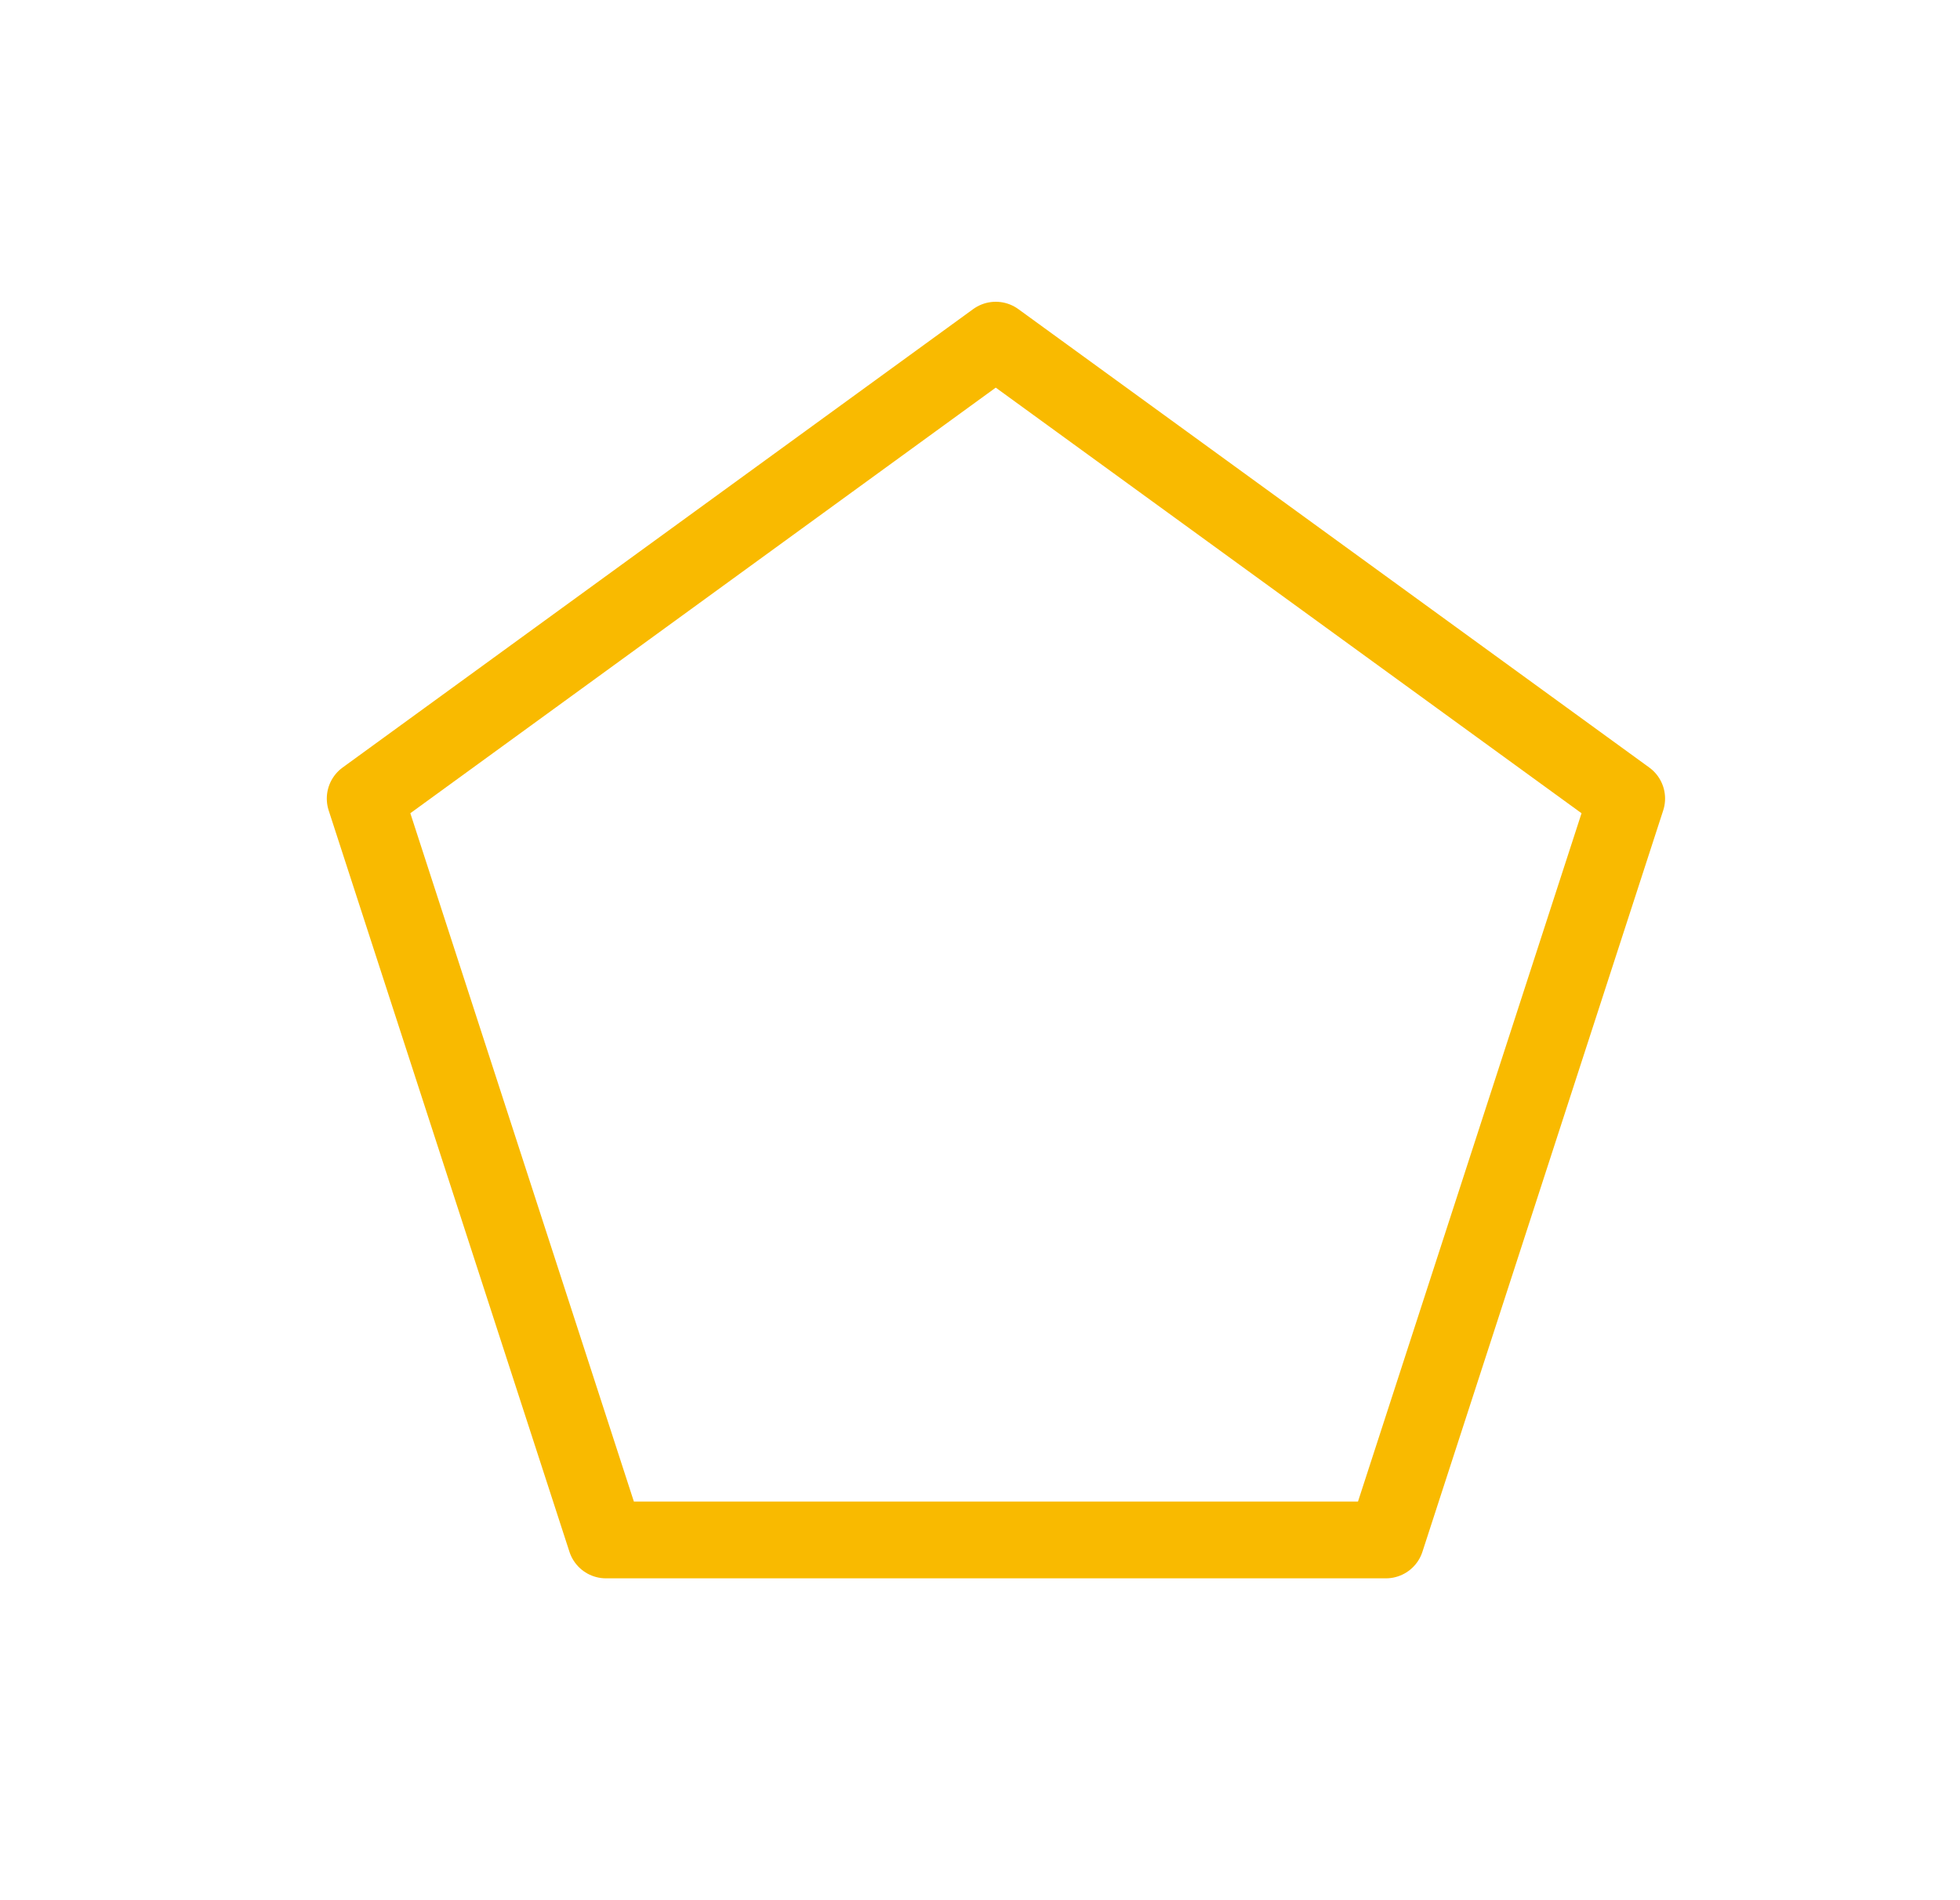
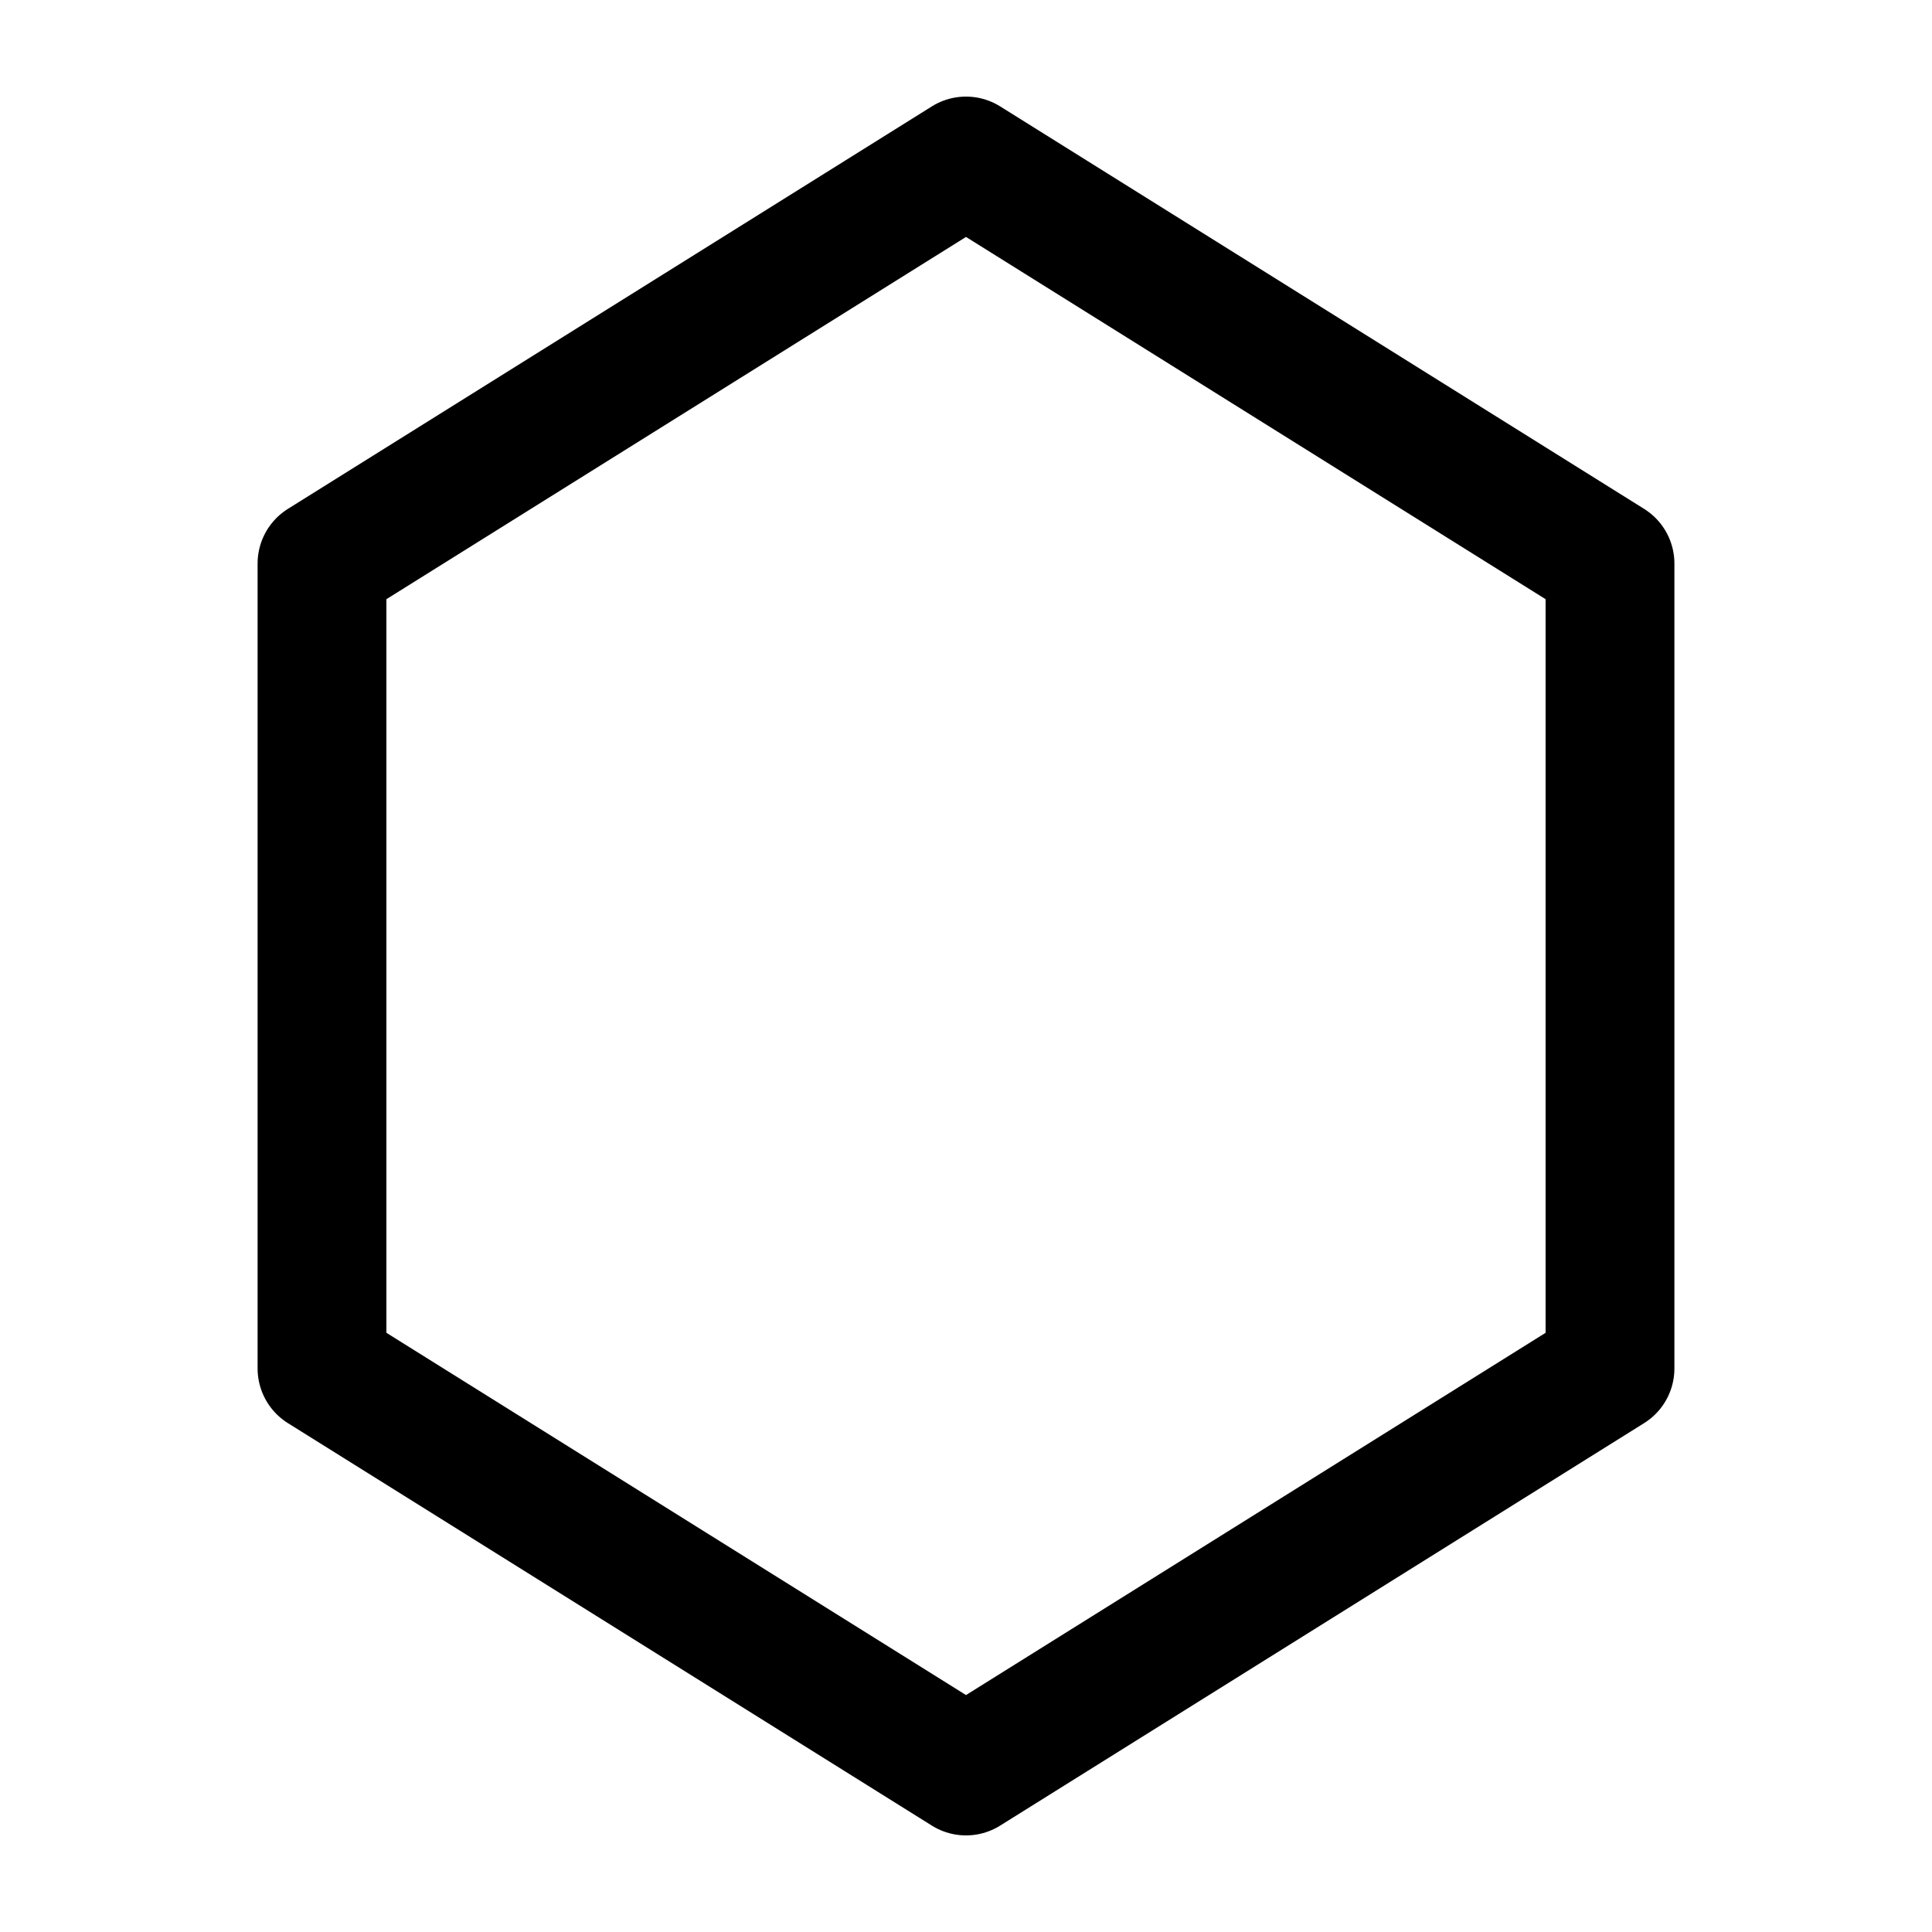
- <svg xmlns="http://www.w3.org/2000/svg" viewBox="0 0 51.04 49.47">
-   <defs>
-     <style>.cls-1,.cls-2{fill:none;}.cls-1{stroke:#f9ba00;stroke-linecap:round;stroke-linejoin:round;stroke-width:2px;}</style>
-   </defs>
-   <g id="Calque_2" data-name="Calque 2">
-     <g id="Calque_1-2" data-name="Calque 1">
-       <polygon class="cls-1" points="25.93 8.86 9.51 20.8 15.78 40.11 36.09 40.11 42.36 20.8 25.93 8.86" />
-       <polyline class="cls-2" points="6.8 0 51.04 0 51.04 49.47 0 49.47 0 0 6.8 0" />
-     </g>
-   </g>
+ <svg xmlns="http://www.w3.org/2000/svg" viewBox="0 0 24 24" fill="none" stroke="currentColor" stroke-width="1.6" stroke-linecap="round" stroke-linejoin="round">
+   <polygon points="12,2 20,7 20,17 12,22 4,17 4,7" />
</svg>
